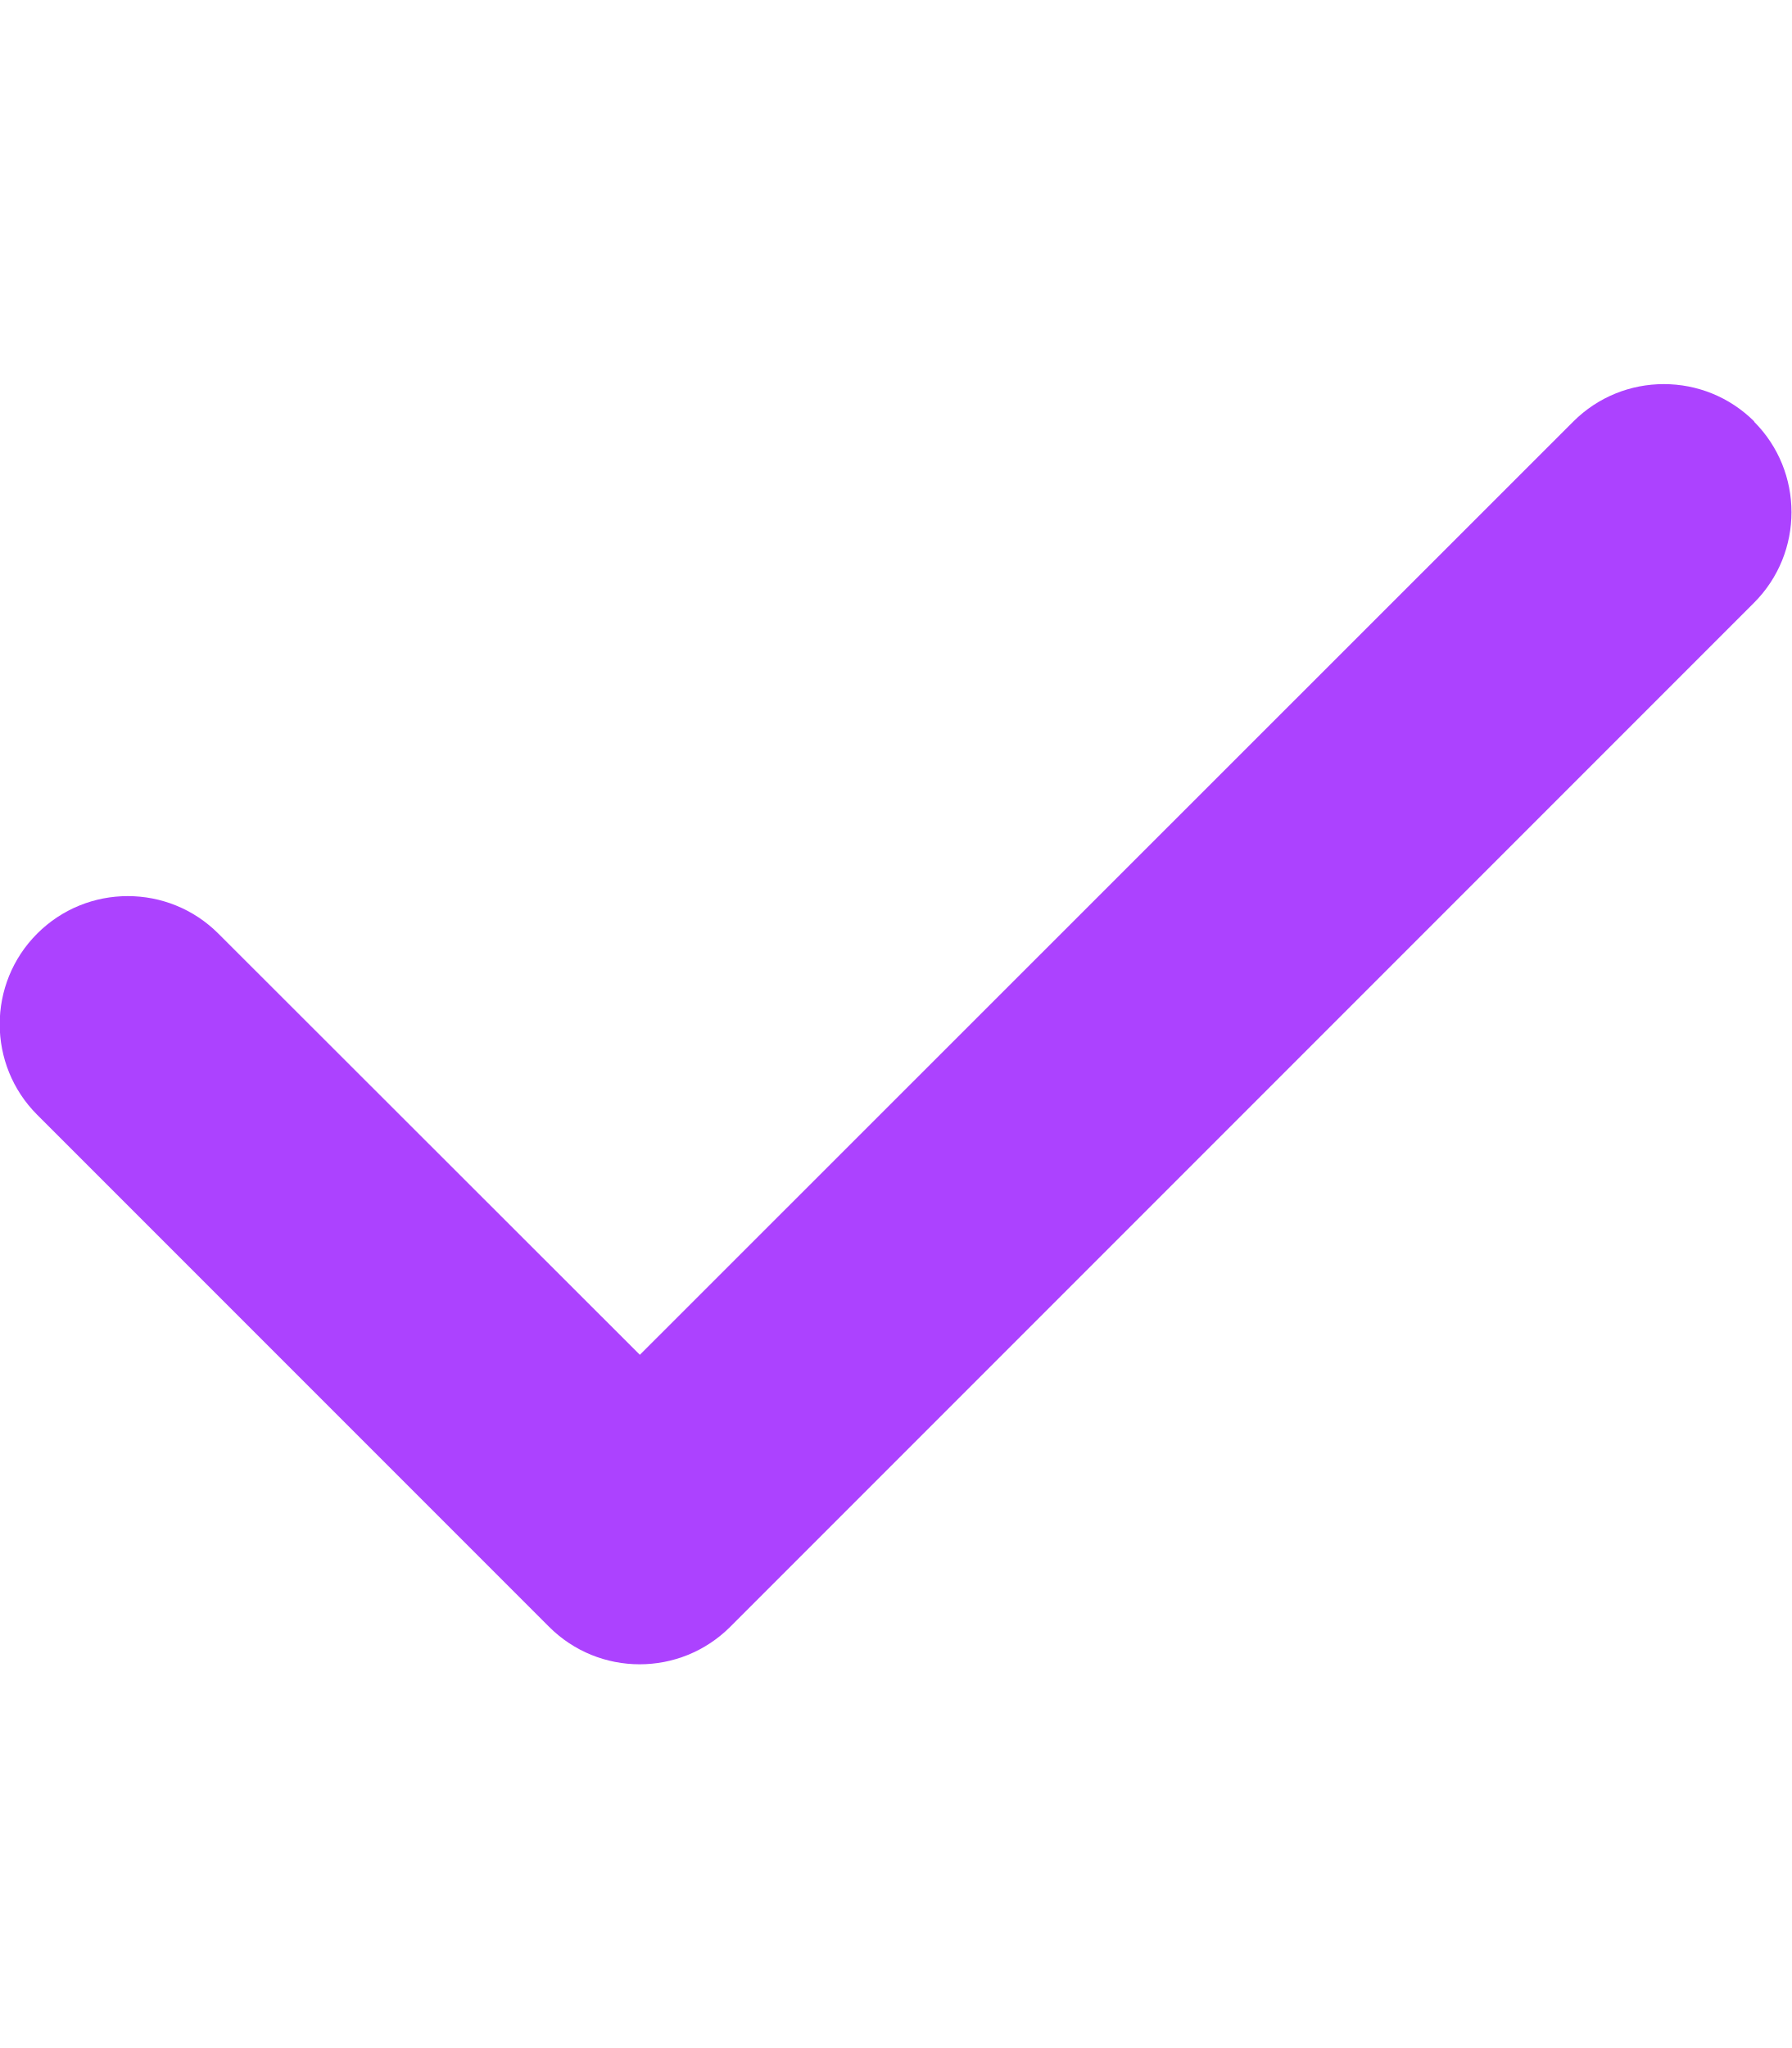
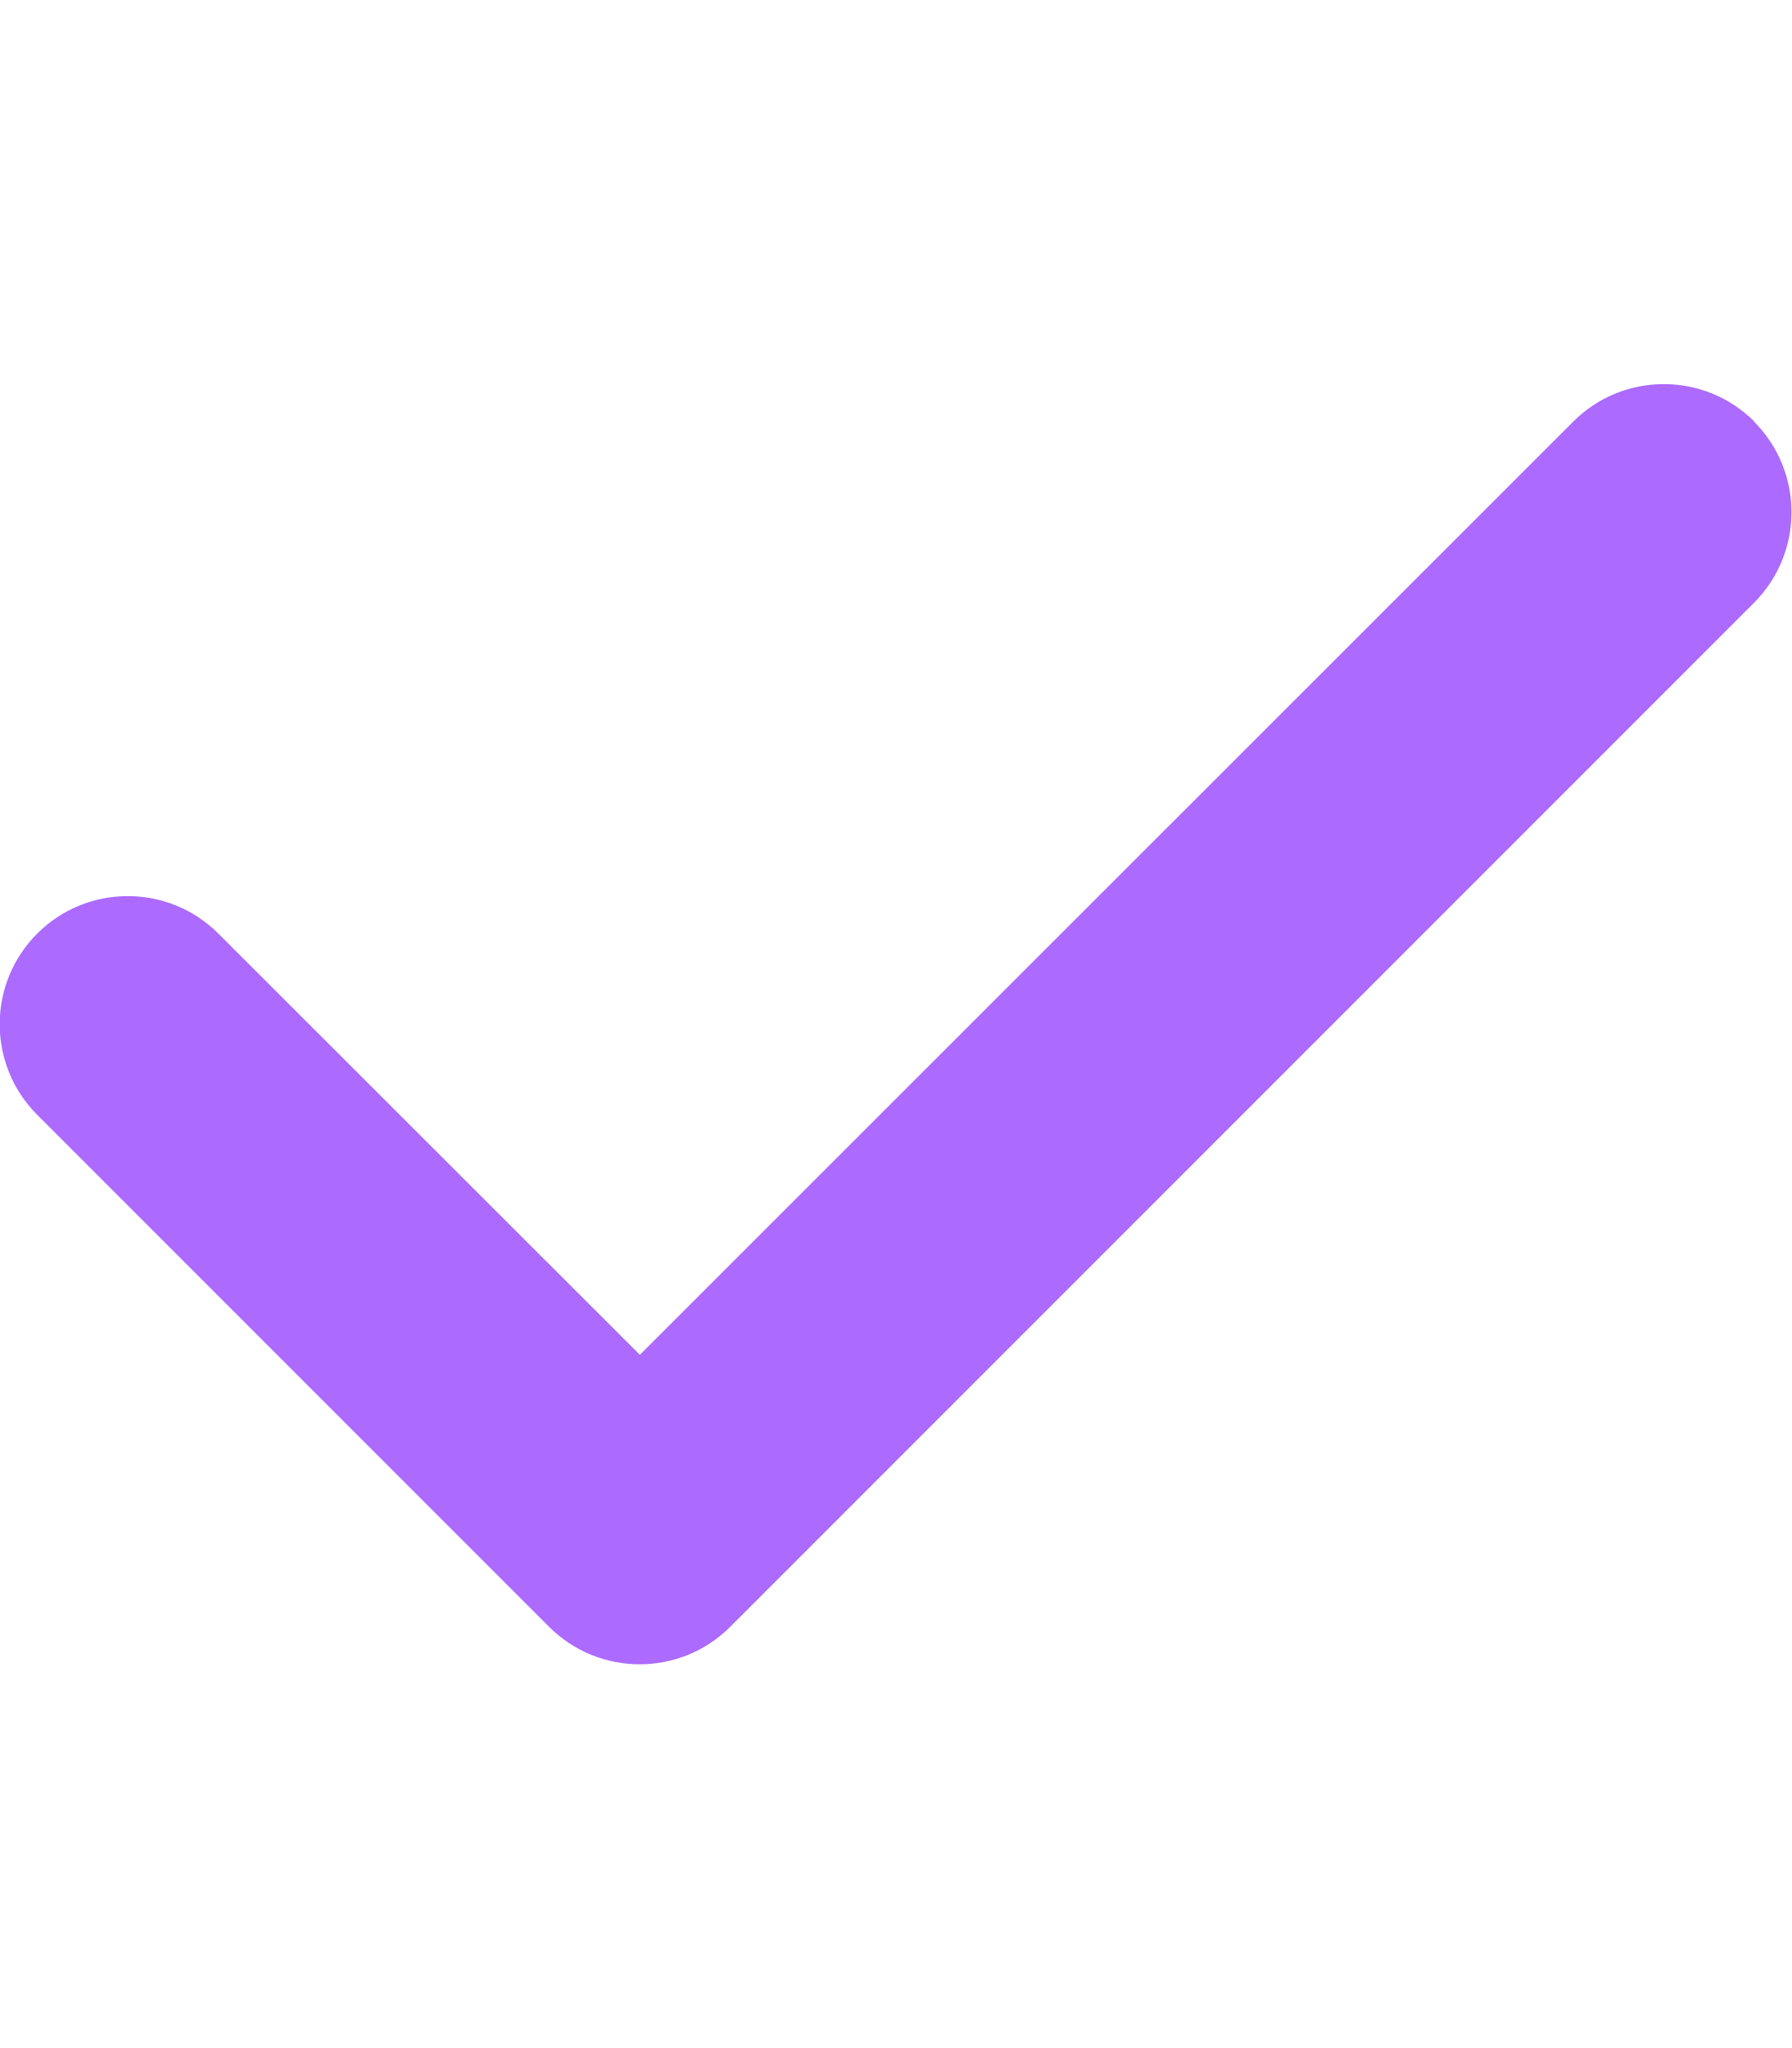
<svg xmlns="http://www.w3.org/2000/svg" viewBox="0 0 448 512">
-   <path fill="#ac42ff" d="M438.6 105.4c12.5 12.5 12.5 32.8 0 45.3l-256 256c-12.5 12.5-32.8 12.5-45.3 0l-128-128c-12.5-12.5-12.5-32.8 0-45.3s32.8-12.5 45.3 0L160 338.7 393.4 105.4c12.5-12.5 32.8-12.5 45.3 0z" />
+   <path fill="#AC6AFF" d="M438.6 105.4c12.5 12.5 12.5 32.8 0 45.3l-256 256c-12.5 12.5-32.8 12.5-45.3 0l-128-128c-12.5-12.5-12.5-32.8 0-45.3s32.8-12.5 45.3 0L160 338.7 393.4 105.4c12.5-12.5 32.8-12.5 45.3 0z" />
</svg>
